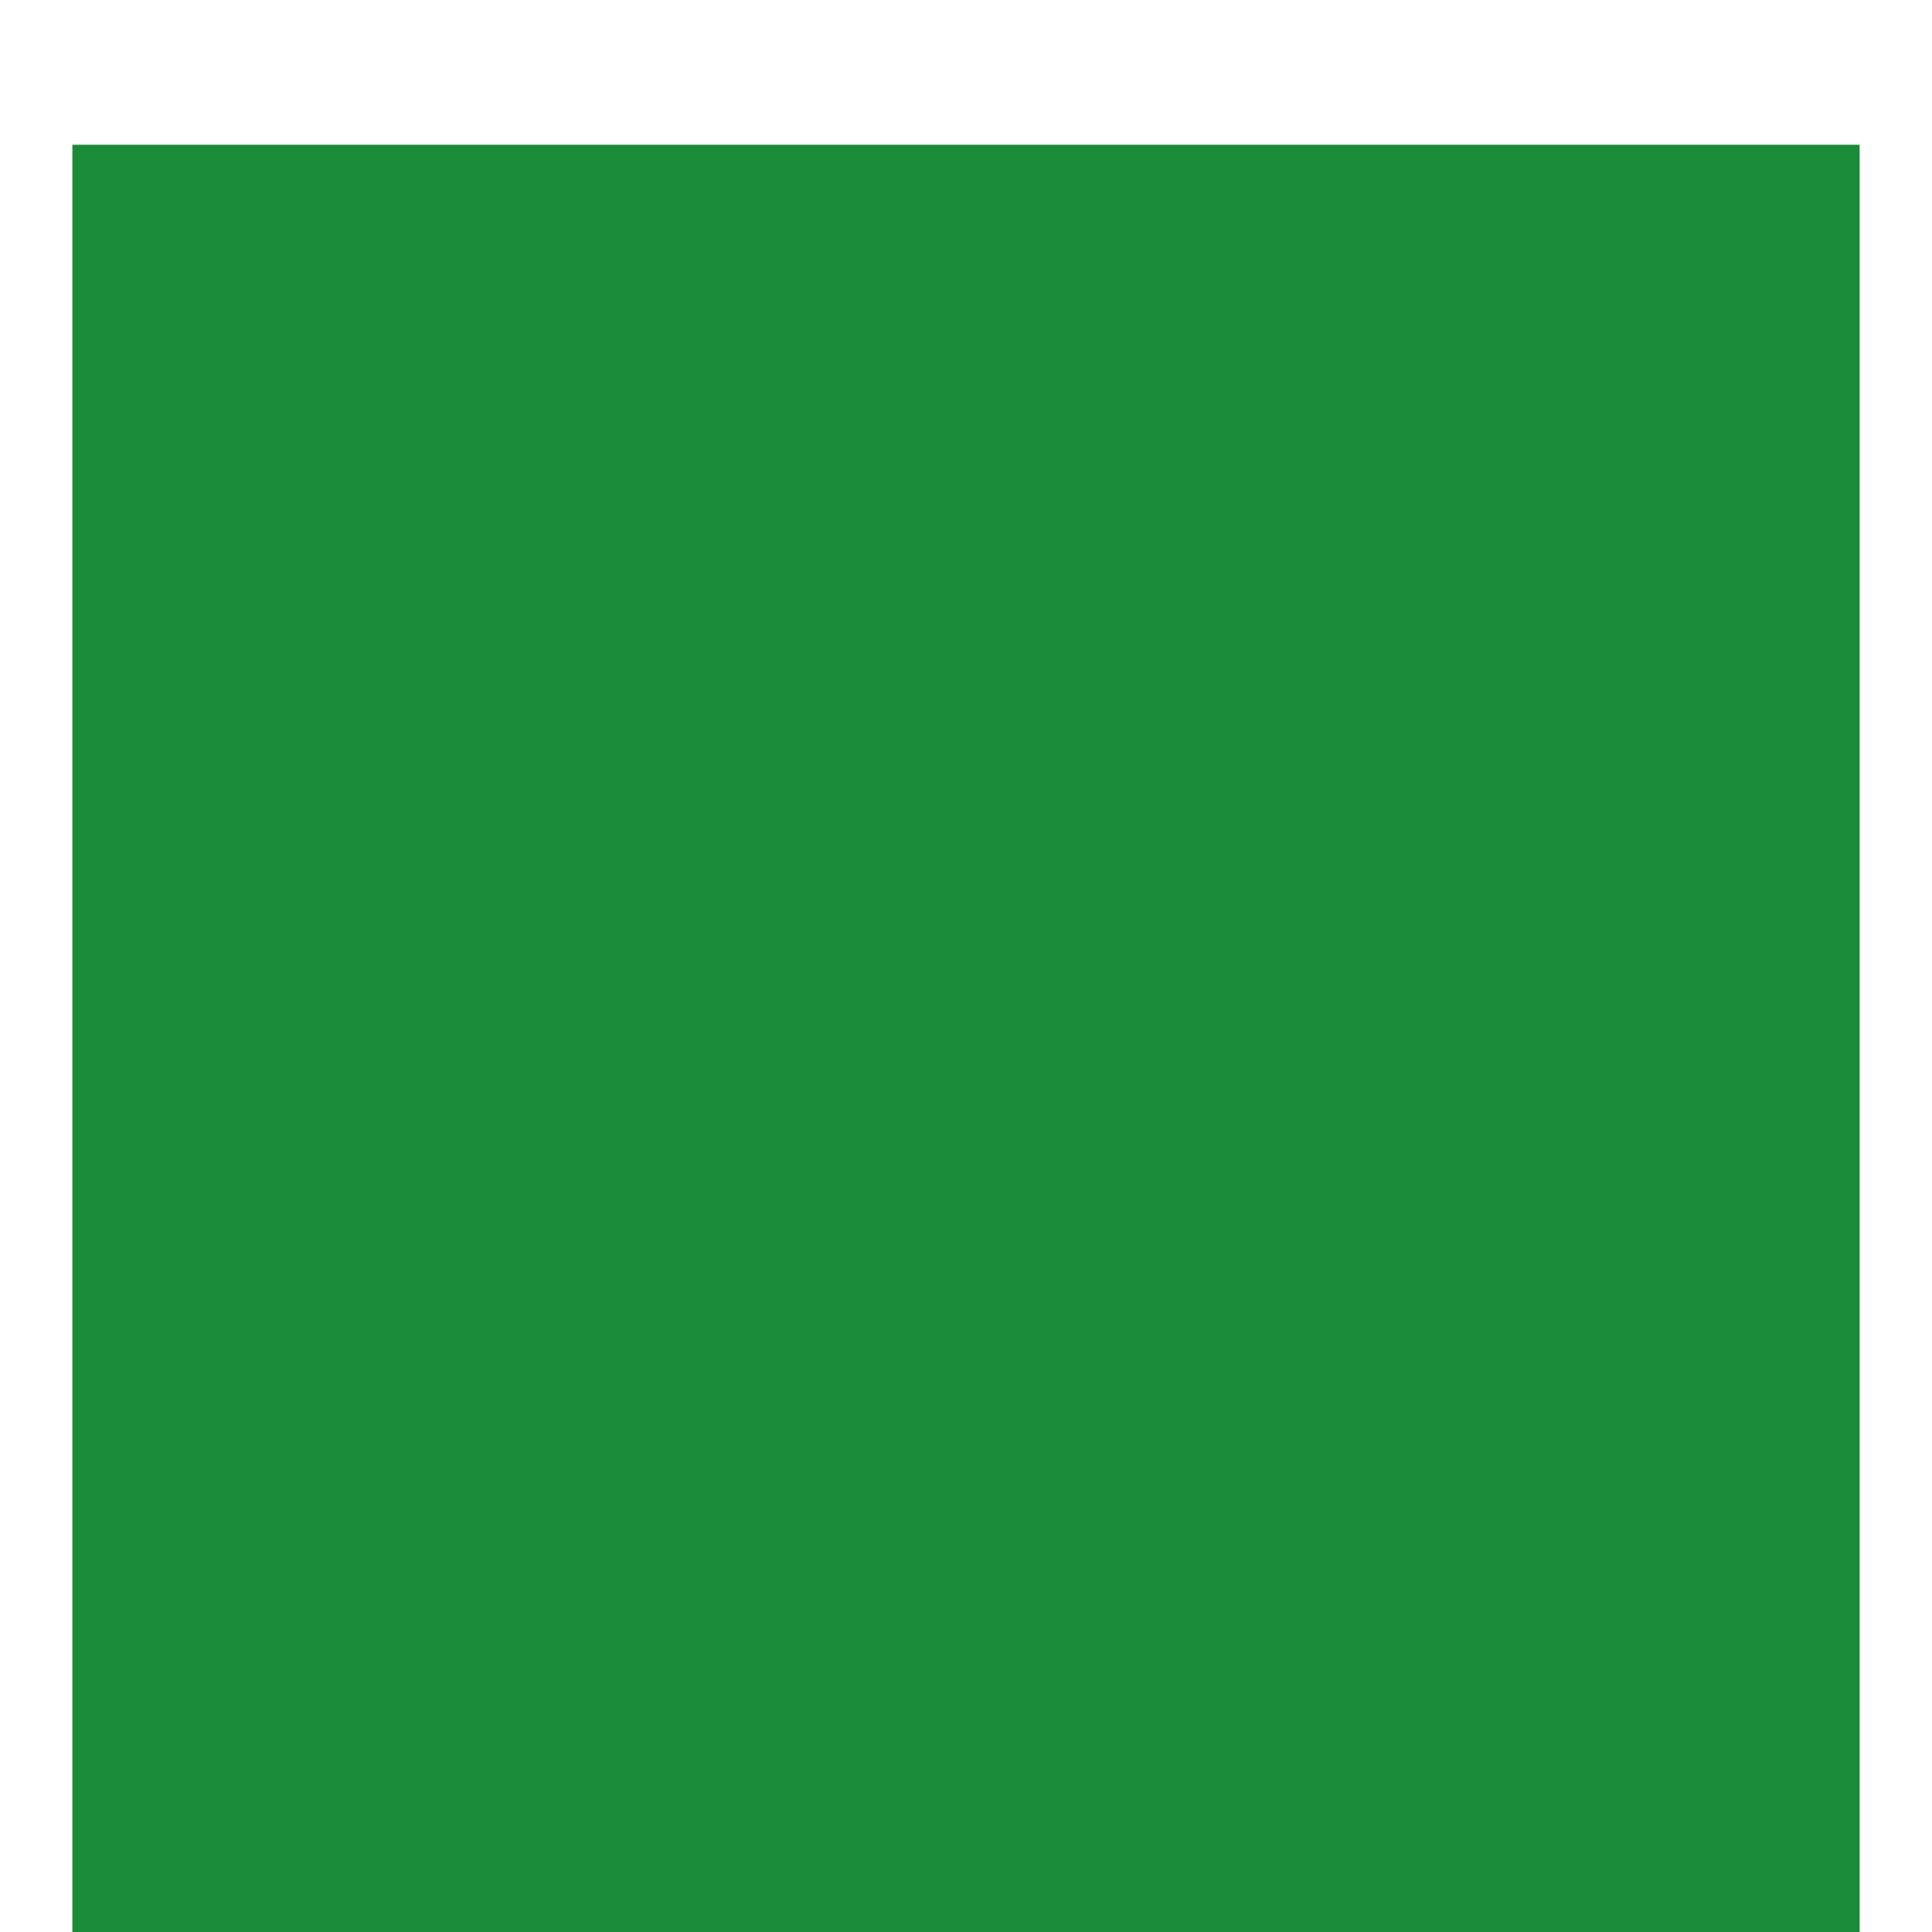
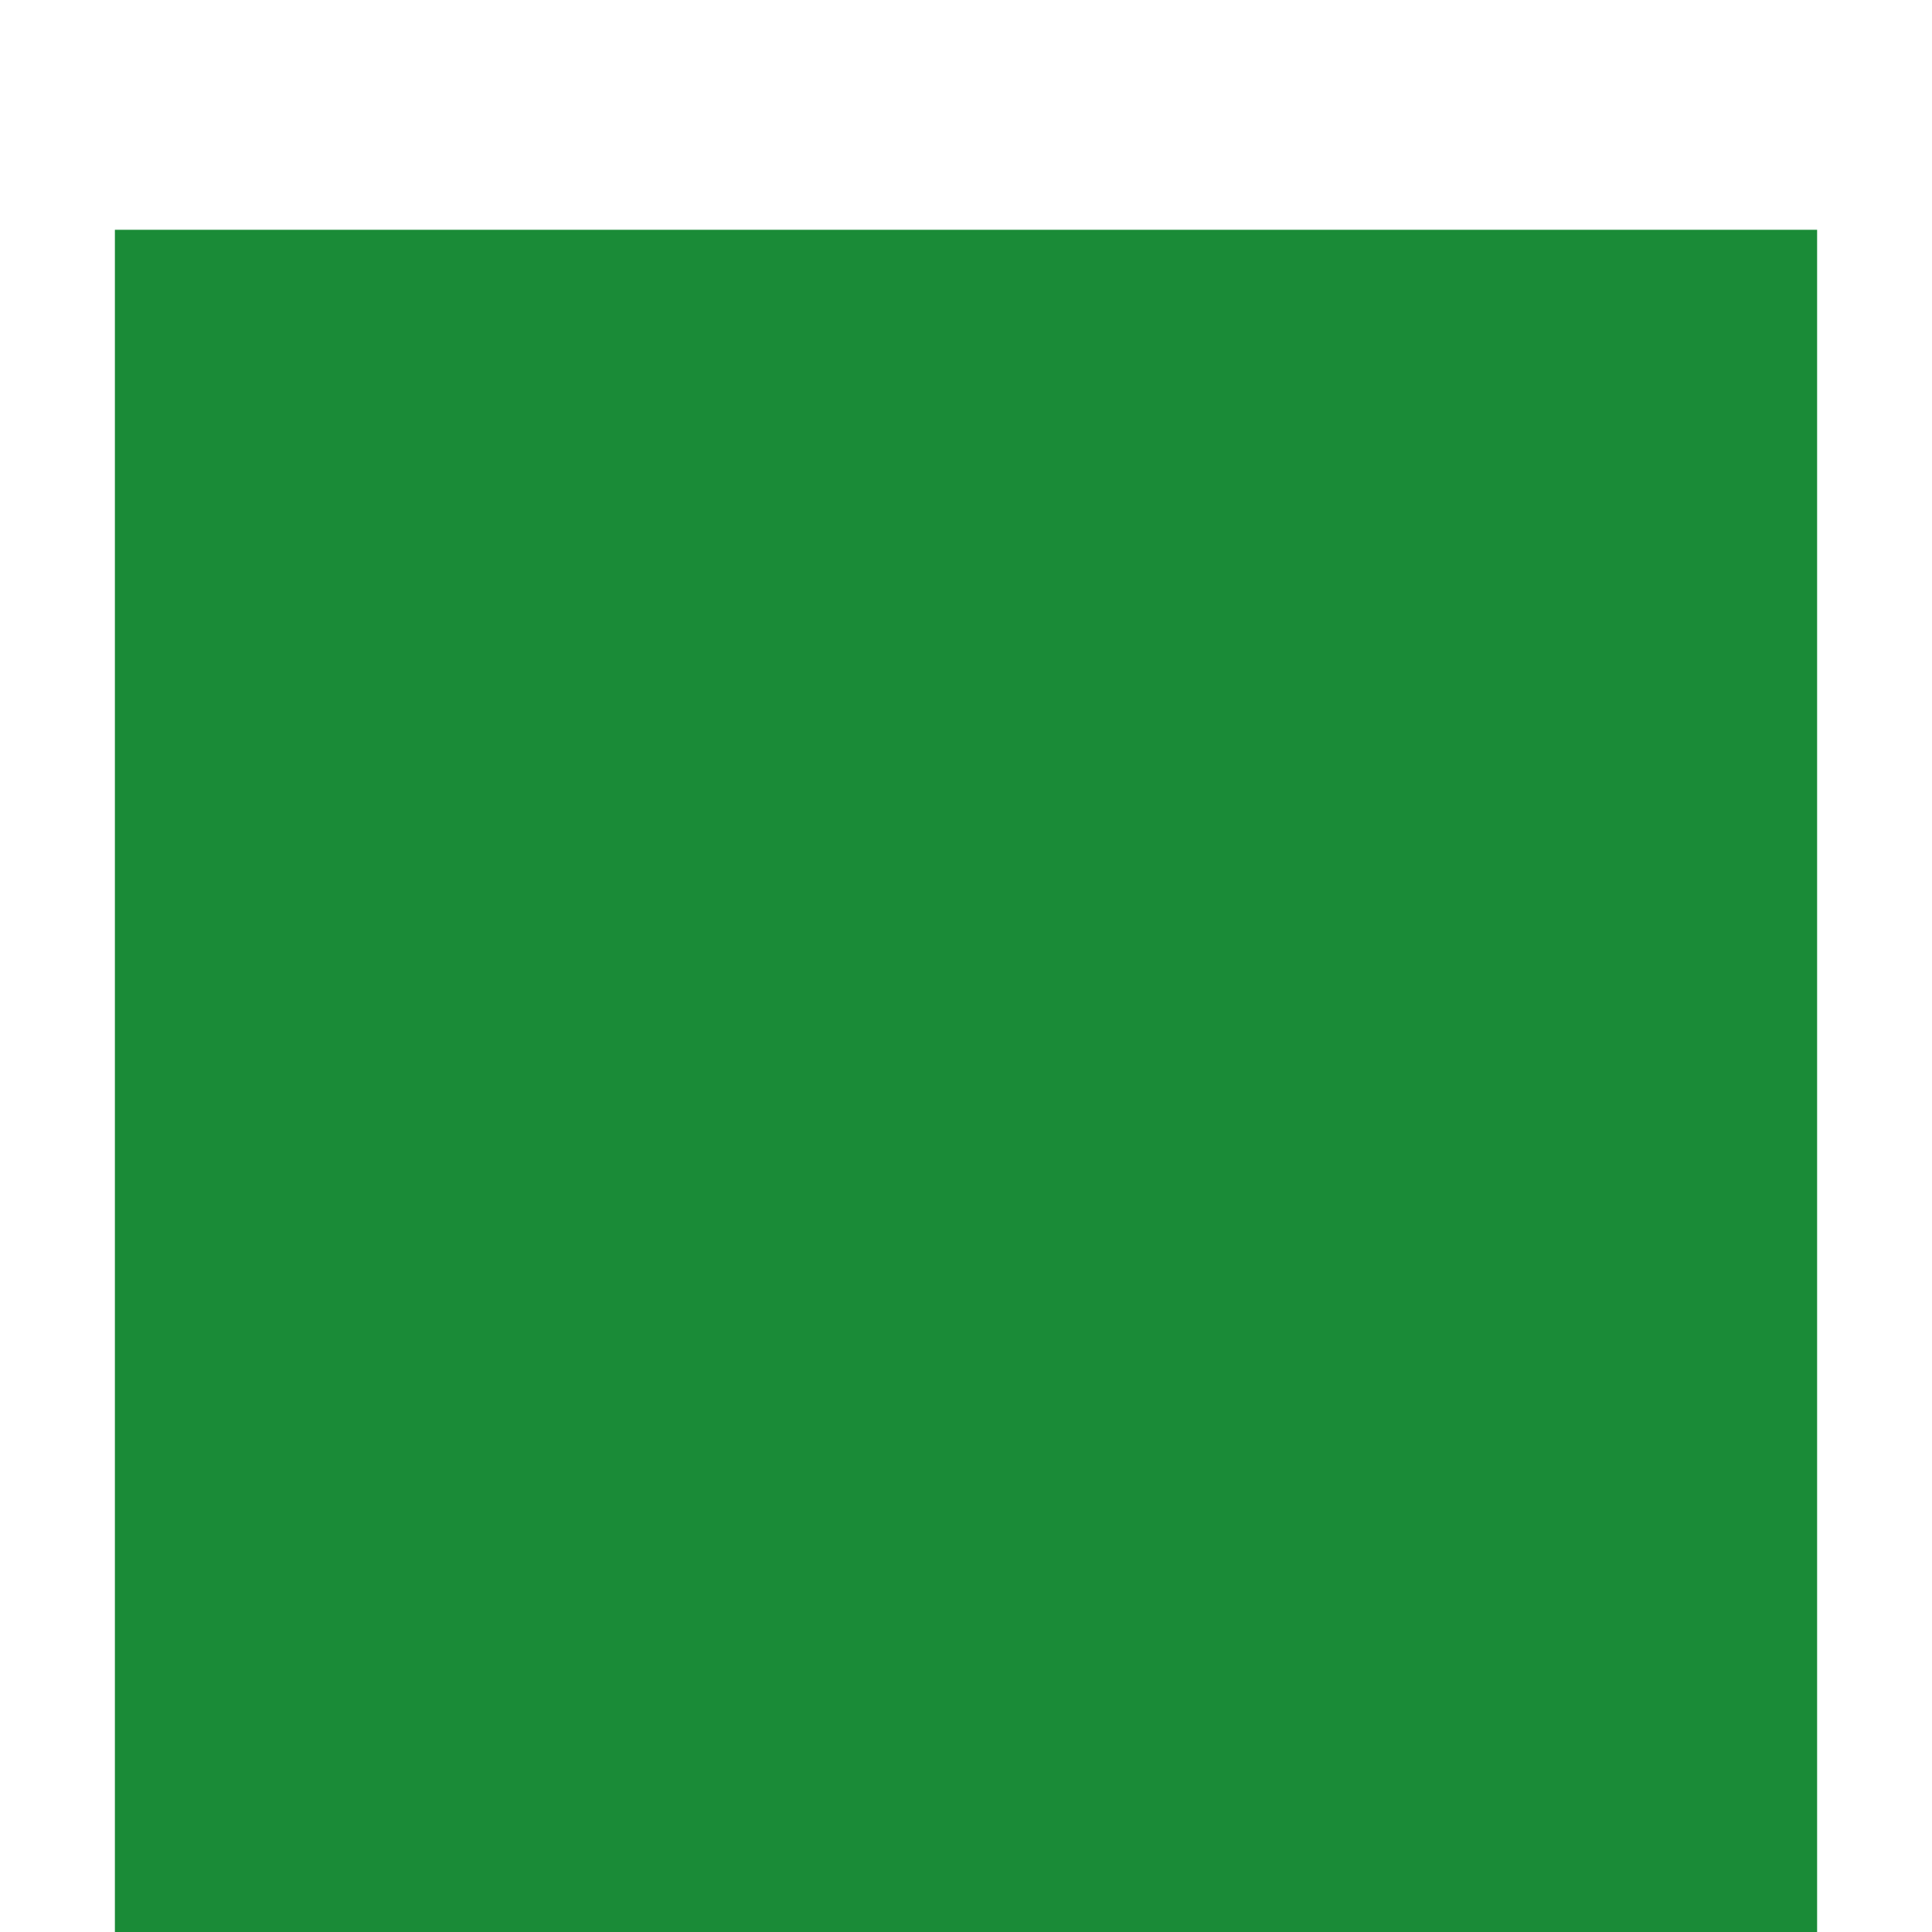
- <svg xmlns="http://www.w3.org/2000/svg" width="14" height="14" viewBox="0 -0.3 3.704 4.004" version="1.1" id="svg1">
+ <svg xmlns="http://www.w3.org/2000/svg" width="14" height="14" viewBox="0 -0.5 3.704 4.204" version="1.1" id="svg1">
  <defs id="defs1" />
  <rect style="fill:#1a8b37;stroke:none;stroke-width:0.67;stroke-linejoin:bevel;fill-opacity:1" id="rect1" width="3.704" height="3.704" x="0" y="0" />
</svg>
